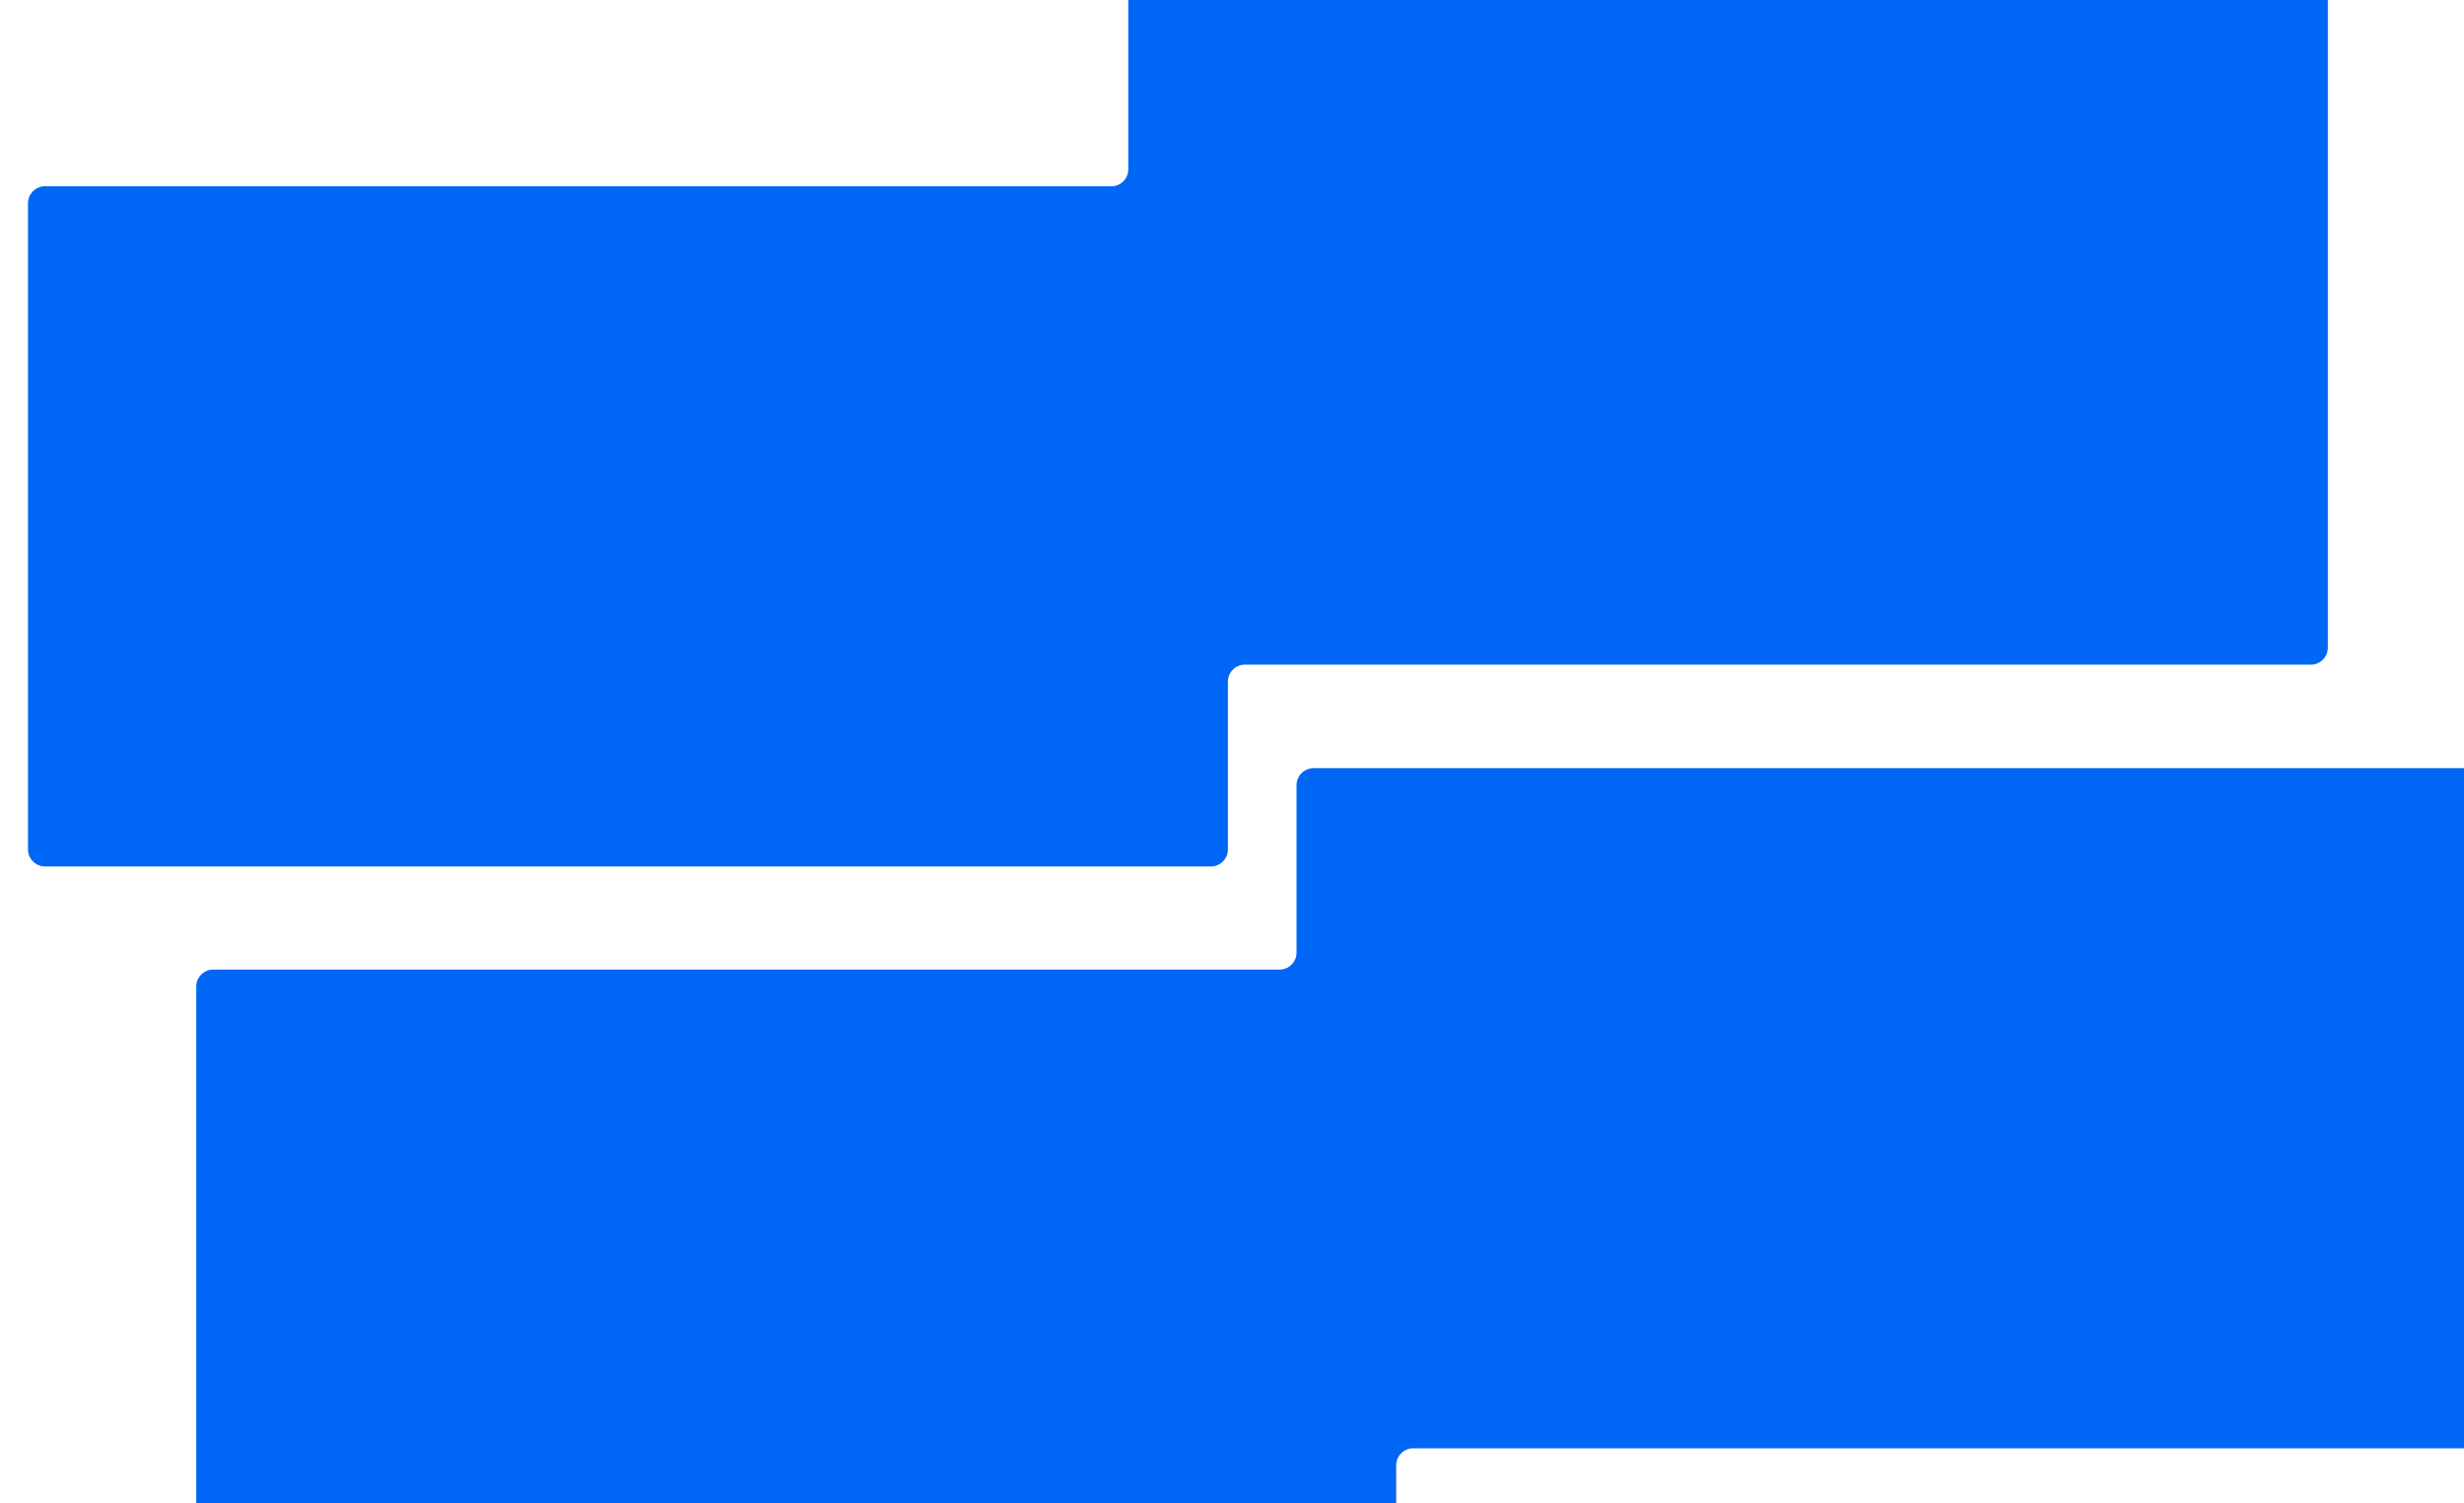
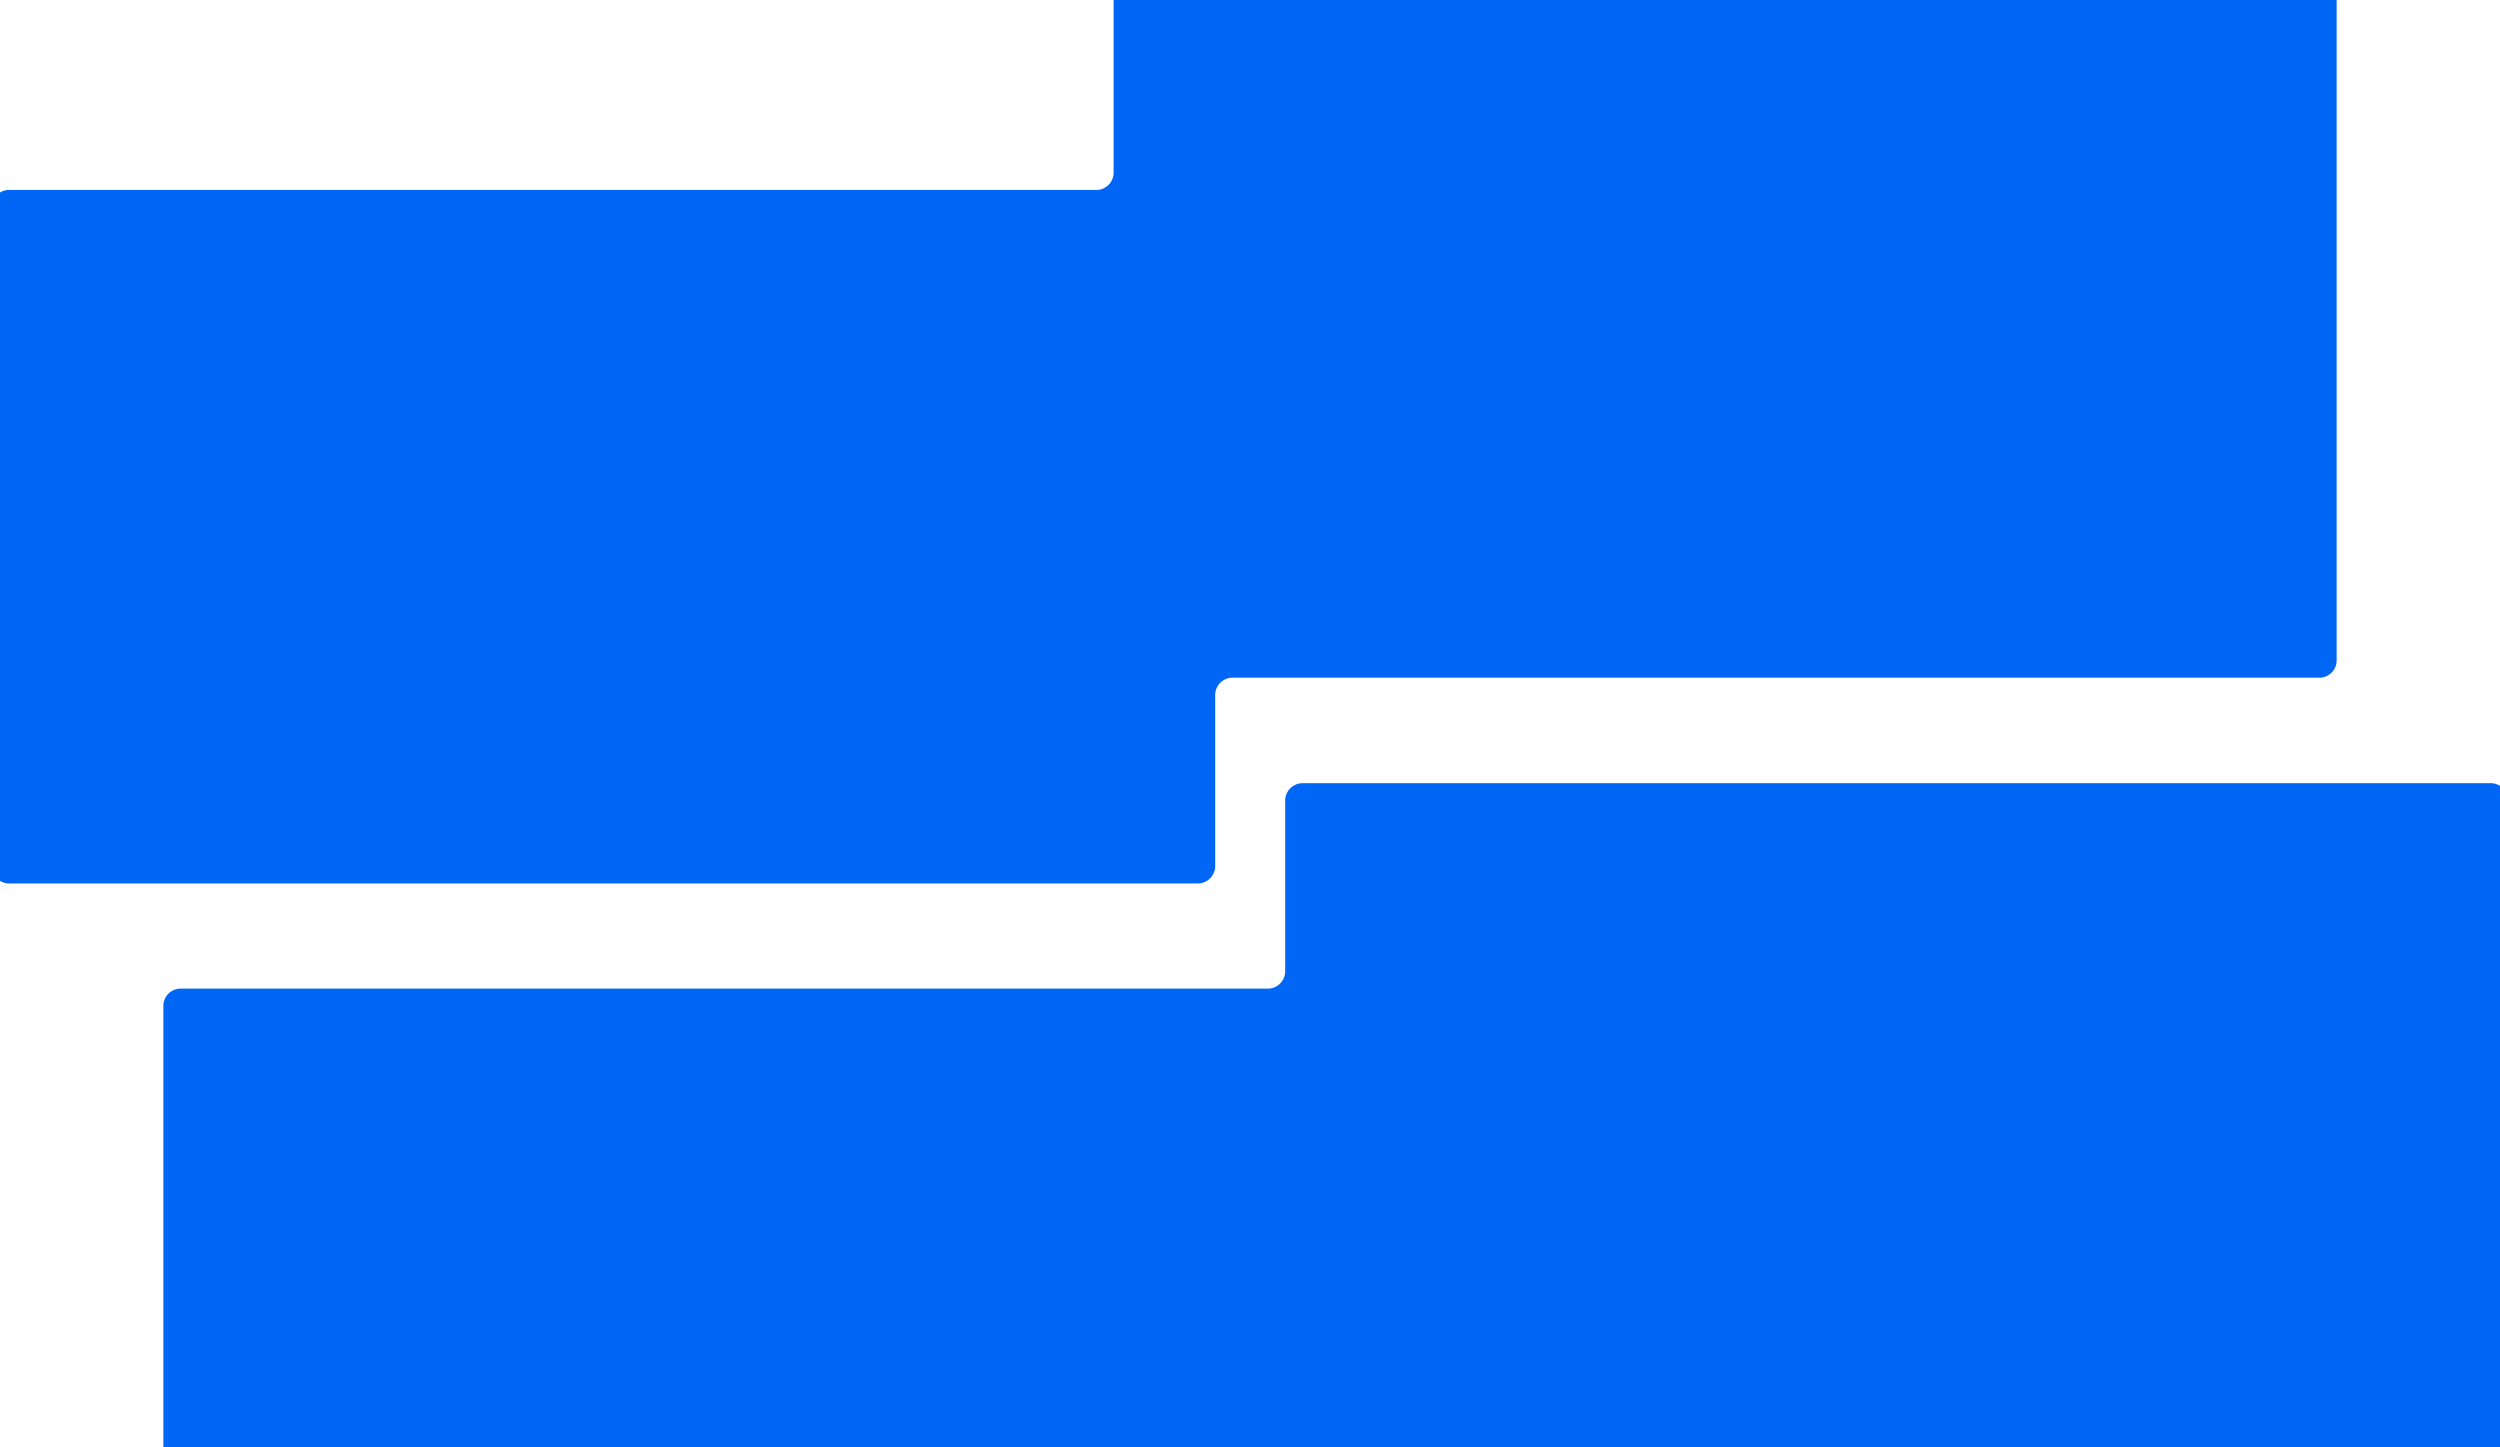
- <svg xmlns="http://www.w3.org/2000/svg" id="Layer_1" data-name="Layer 1" viewBox="435 472 205 125">
+ <svg xmlns="http://www.w3.org/2000/svg" id="Layer_1" data-name="Layer 1" viewBox="0 0 204 118">
  <defs>
    <style>.cls-1{fill:#0066f5;}</style>
  </defs>
-   <path class="cls-1" d="M628.67,472.22V525.8a1.42,1.42,0,0,1-1.33,1.5H538.49a1.42,1.42,0,0,0-1.33,1.5v13.79a1.43,1.43,0,0,1-1.33,1.5H438.66a1.43,1.43,0,0,1-1.33-1.5V489a1.42,1.42,0,0,1,1.33-1.5h88.88a1.42,1.42,0,0,0,1.33-1.5V472.22a1.42,1.42,0,0,1,1.33-1.5h97.14A1.42,1.42,0,0,1,628.67,472.22Z" />
-   <path class="cls-1" d="M642.67,537.41V591a1.42,1.42,0,0,1-1.33,1.5H552.49a1.43,1.43,0,0,0-1.33,1.51v13.78a1.42,1.42,0,0,1-1.33,1.5H452.66a1.42,1.42,0,0,1-1.33-1.5V554.17a1.42,1.42,0,0,1,1.33-1.5h88.88a1.42,1.42,0,0,0,1.33-1.5V537.41a1.43,1.43,0,0,1,1.34-1.5h97.13A1.43,1.43,0,0,1,642.67,537.41Z" />
+   <path class="cls-1" d="M190.67,0.22V53.8a1.42,1.42,0,0,1-1.33,1.5H100.49a1.42,1.42,0,0,0-1.33,1.5v13.79a1.43,1.43,0,0,1-1.33,1.5H0.66a1.43,1.43,0,0,1-1.33-1.5V17a1.42,1.42,0,0,1,1.33-1.5h88.88a1.42,1.42,0,0,0,1.33-1.5V0.22a1.42,1.42,0,0,1,1.33-1.5h97.14A1.42,1.42,0,0,1,190.67,0.22Z" />
+   <path class="cls-1" d="M204.67,65.41V119a1.42,1.42,0,0,1-1.33,1.5H114.49a1.43,1.43,0,0,0-1.33,1.51v13.78a1.42,1.42,0,0,1-1.33,1.5H14.66a1.42,1.42,0,0,1-1.33-1.5V82.17a1.42,1.42,0,0,1,1.33-1.5h88.88a1.42,1.42,0,0,0,1.33-1.5V65.41a1.43,1.43,0,0,1,1.34-1.5h97.13A1.43,1.43,0,0,1,204.67,65.41Z" />
</svg>
